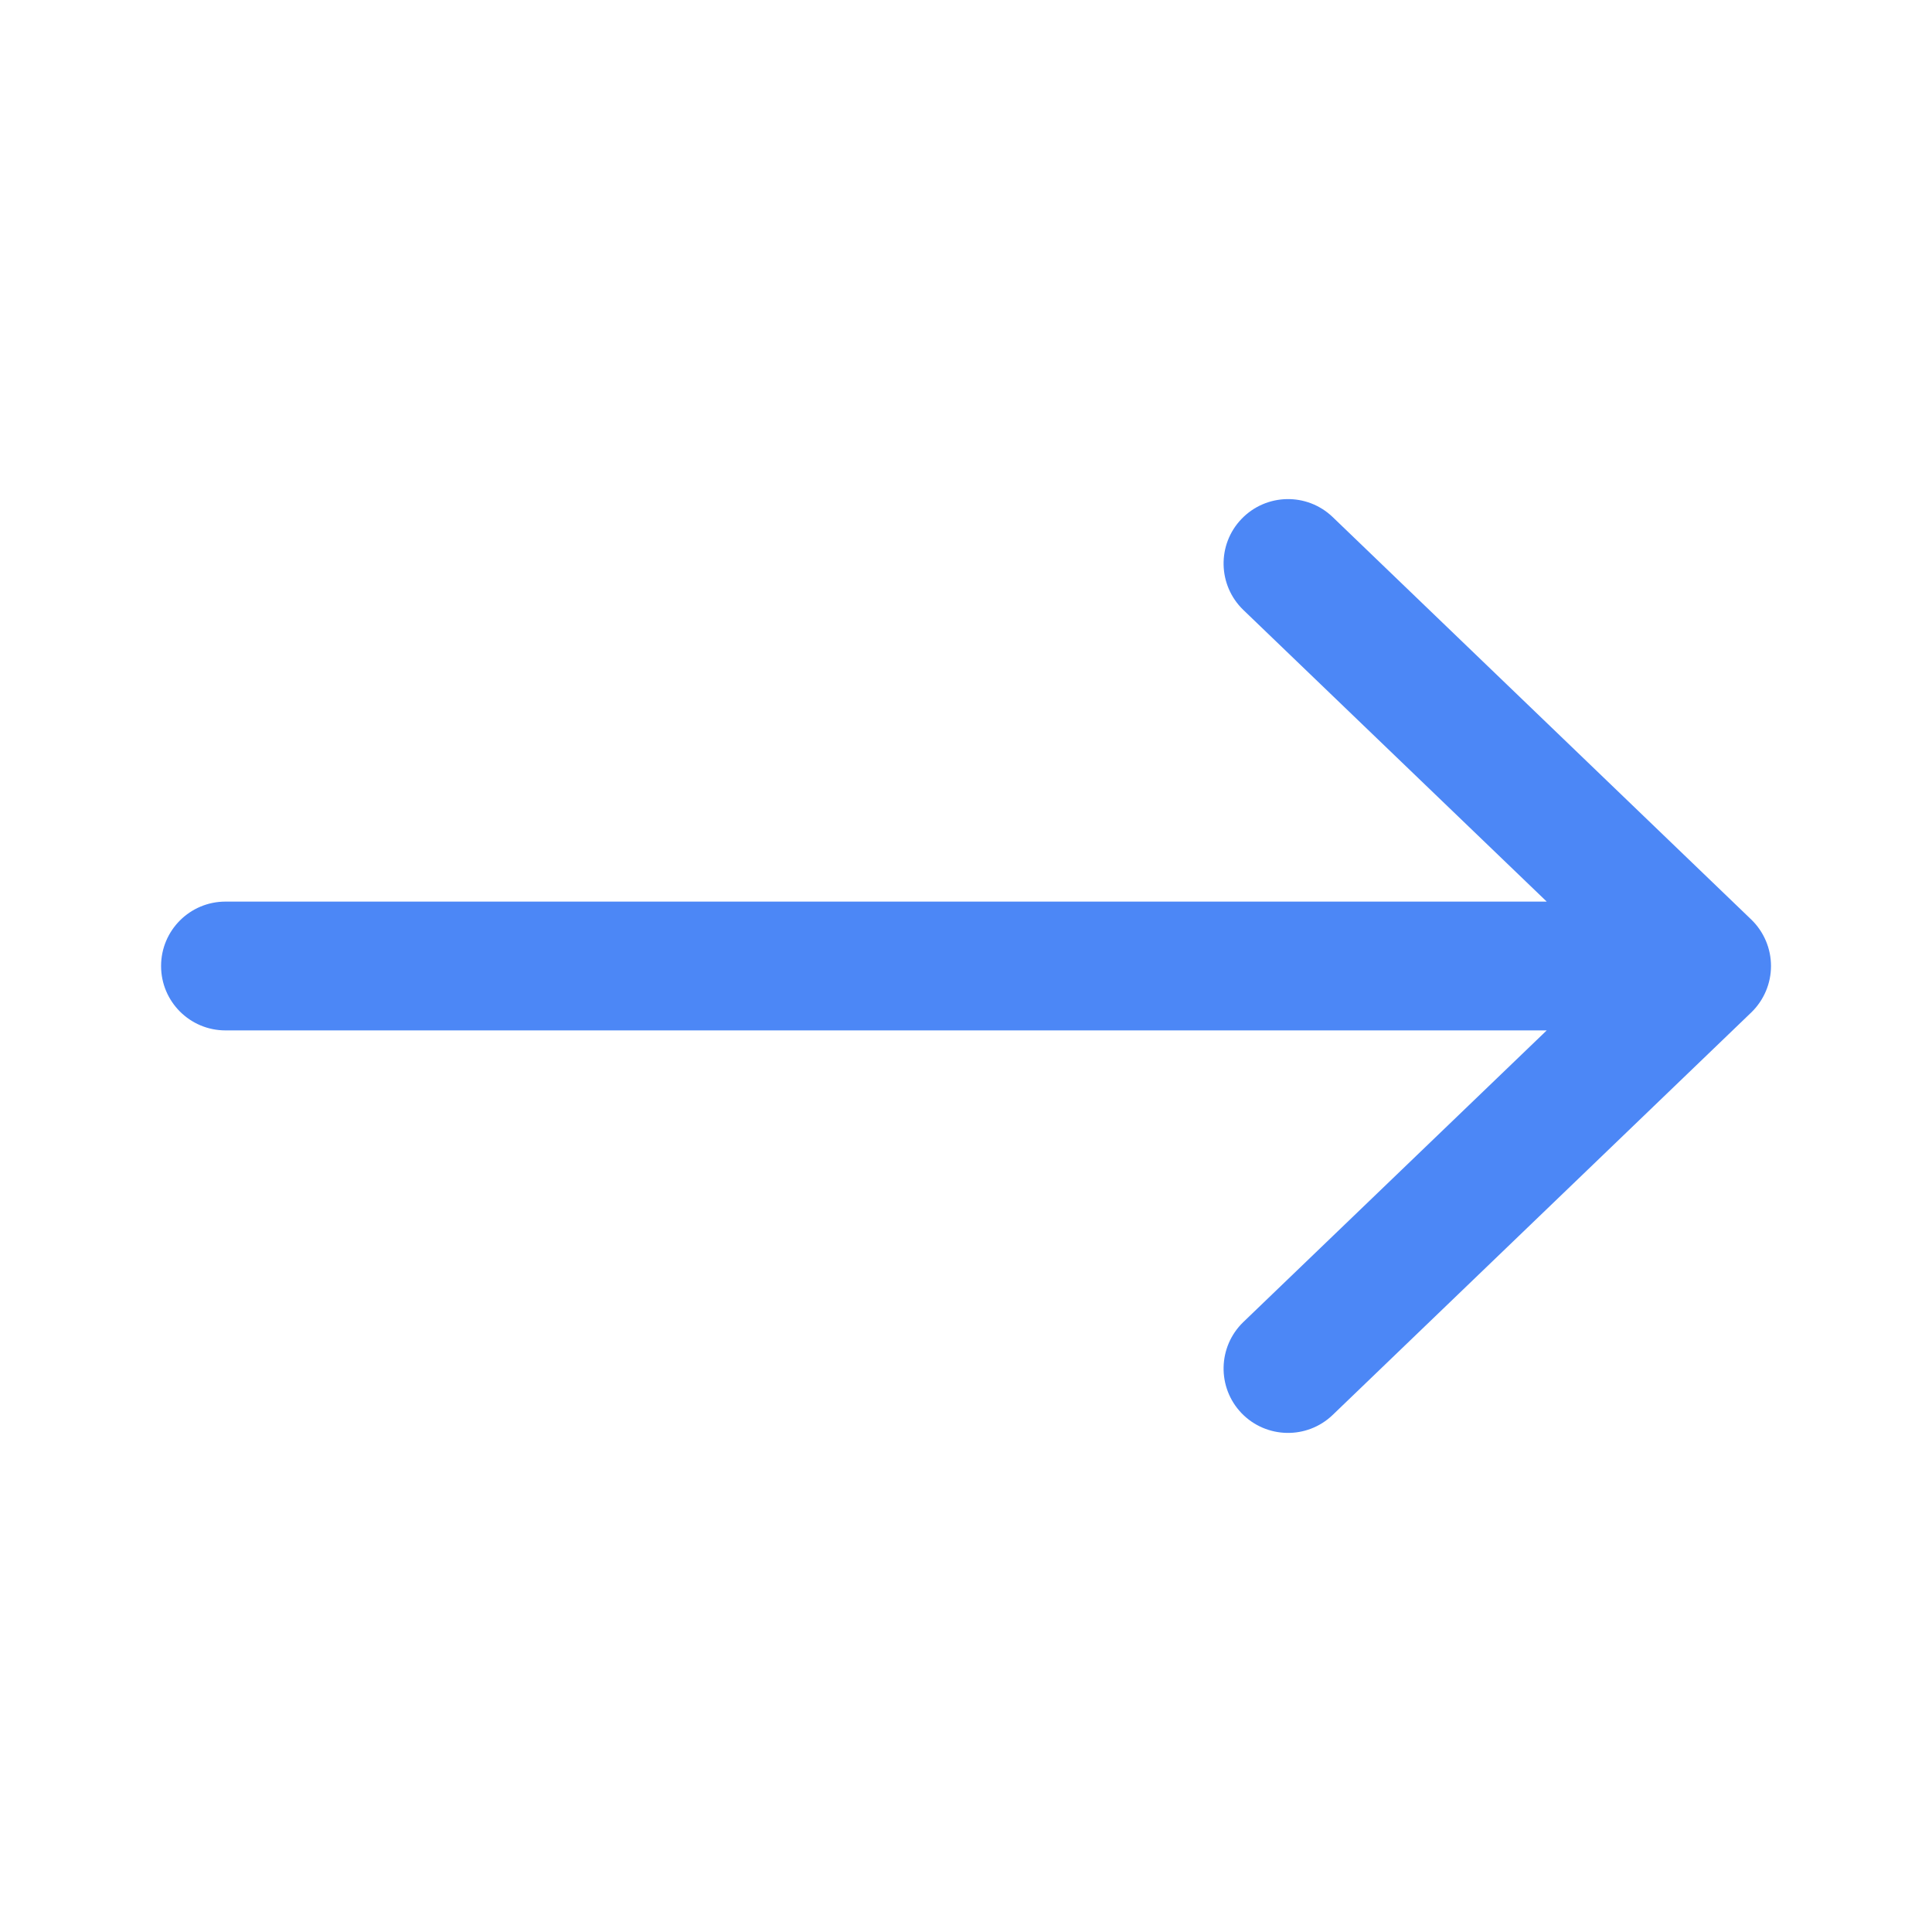
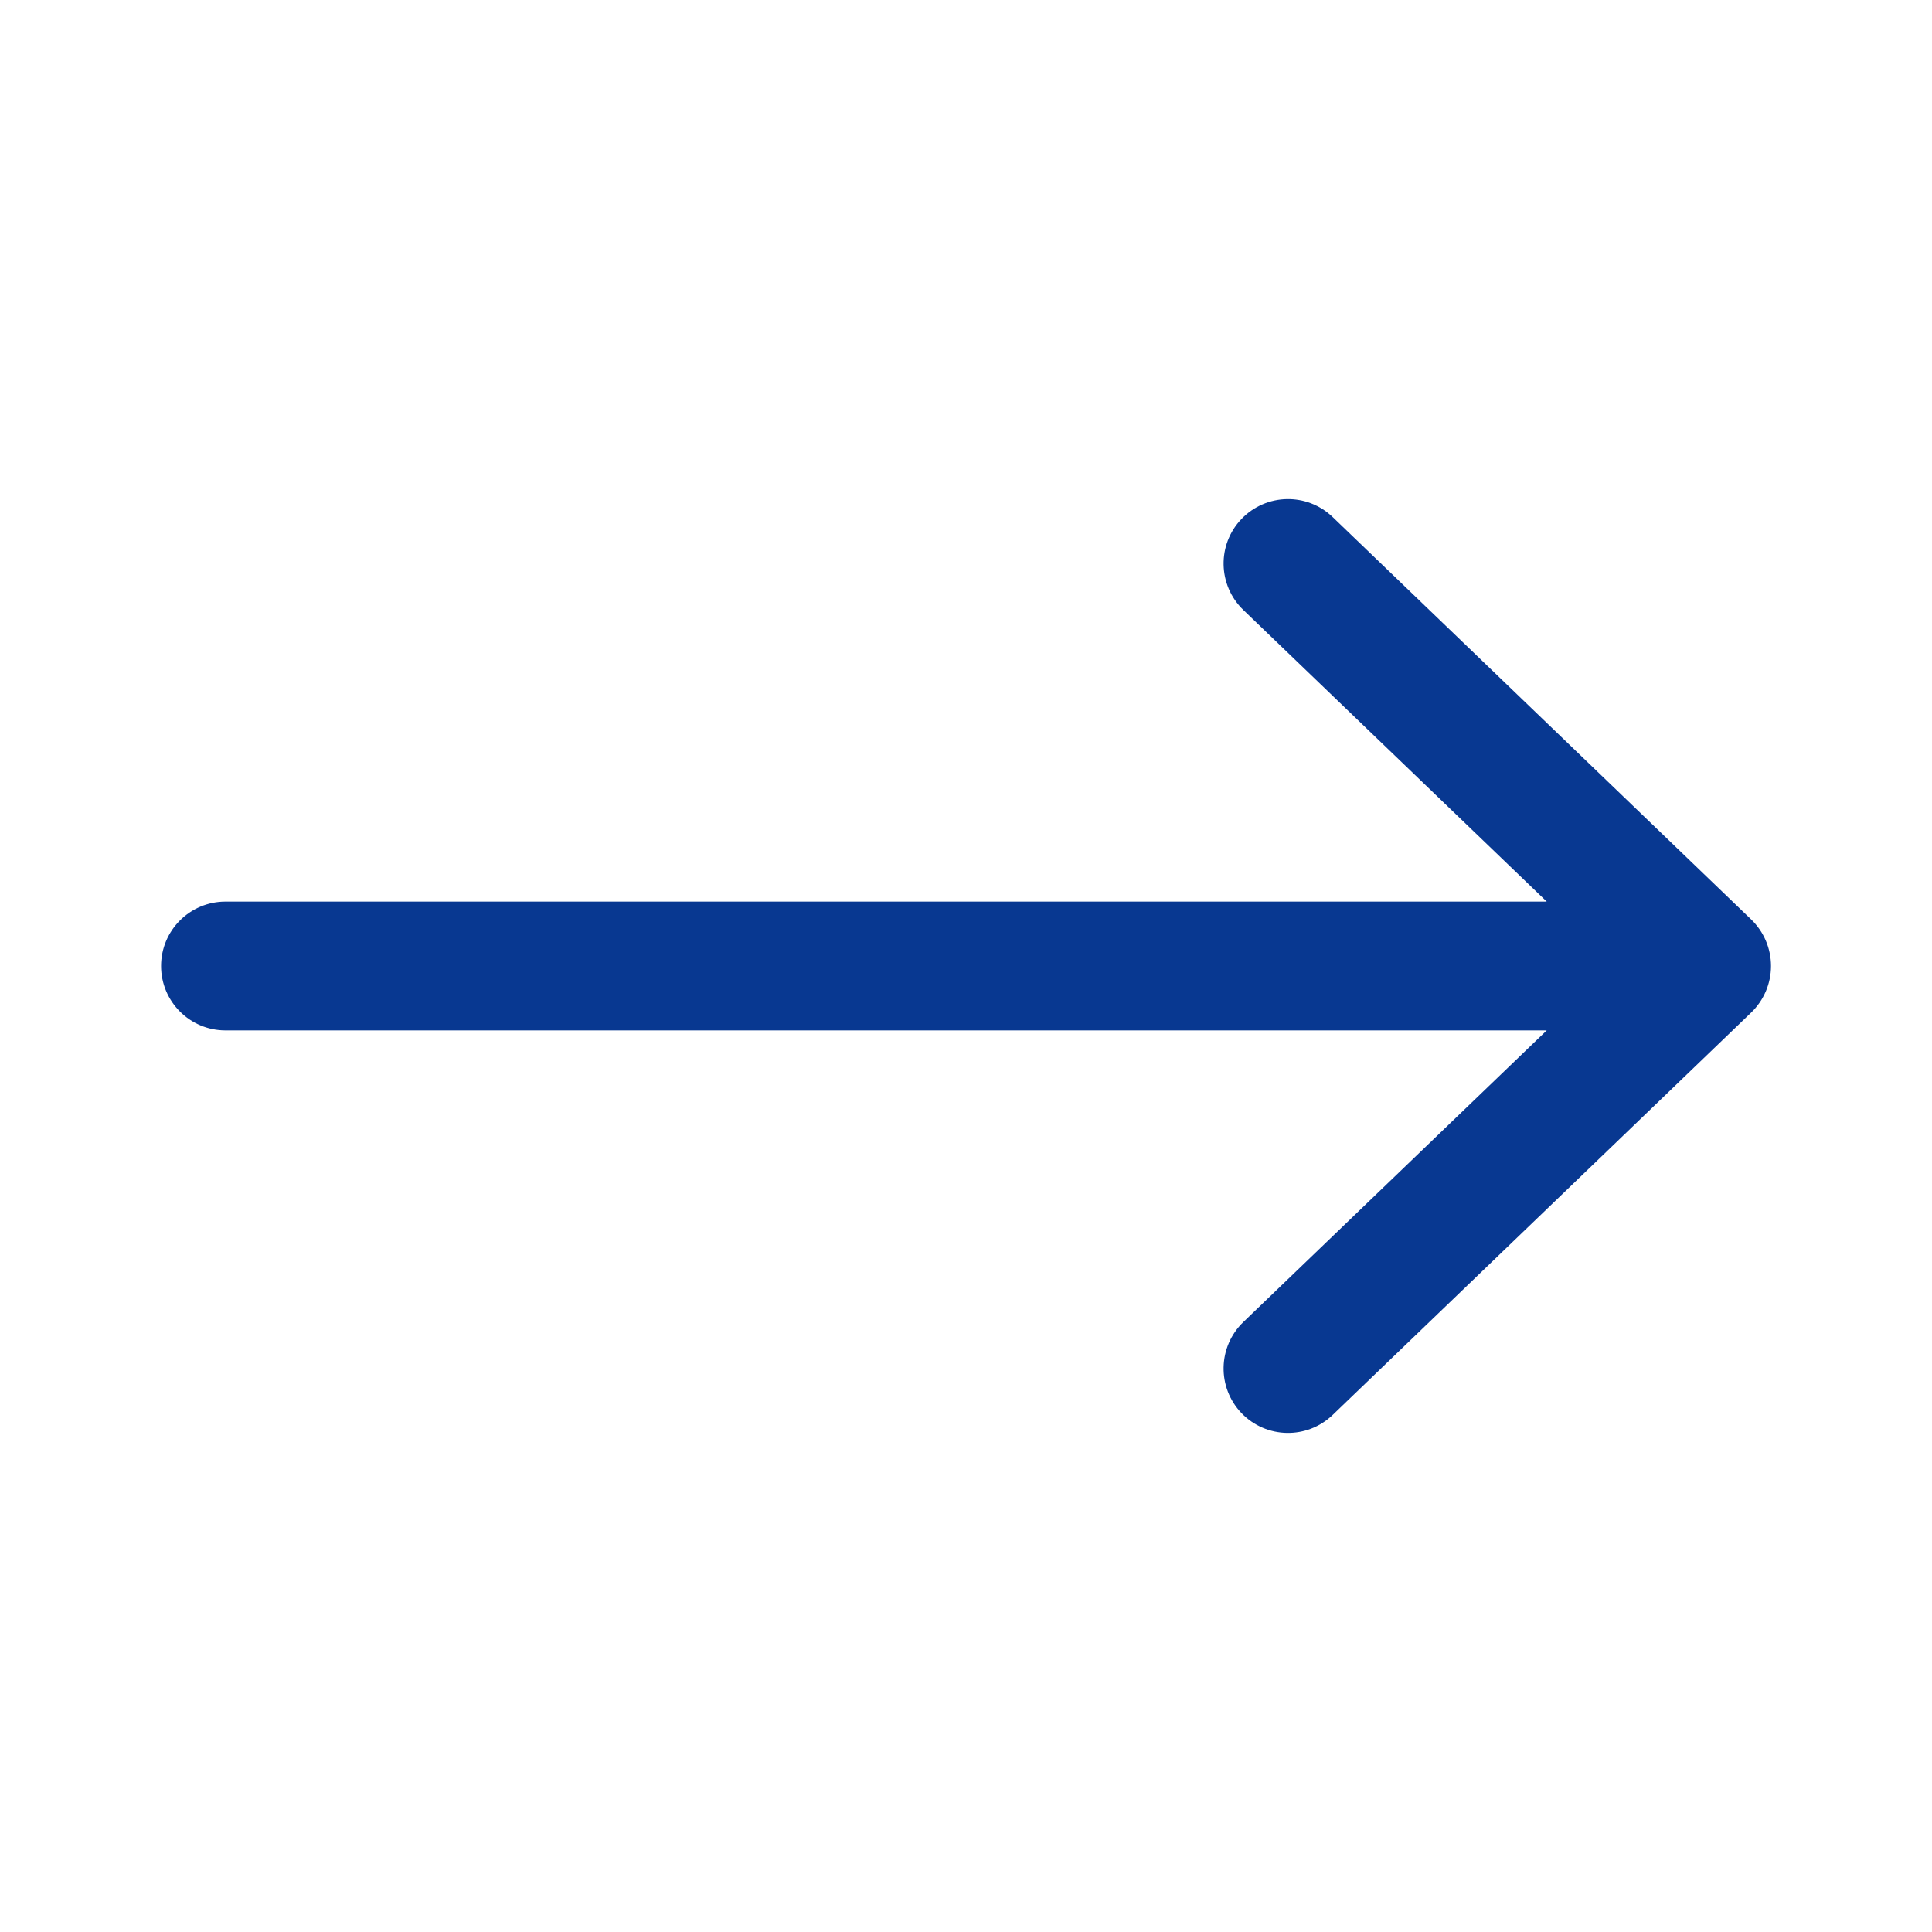
<svg xmlns="http://www.w3.org/2000/svg" width="24" height="24" viewBox="0 0 24 24" fill="none">
-   <path fill-rule="evenodd" clip-rule="evenodd" d="M22 12C22 12.218 21.911 12.426 21.755 12.577L16.555 17.577C16.236 17.883 15.73 17.873 15.423 17.555C15.117 17.236 15.127 16.73 15.445 16.423L19.214 12.8L2.801 12.8C2.359 12.8 2.001 12.442 2.001 12C2.001 11.558 2.359 11.2 2.801 11.2L19.214 11.2L15.445 7.577C15.127 7.27 15.117 6.764 15.423 6.446C15.73 6.127 16.236 6.117 16.555 6.423L21.755 11.423C21.911 11.574 22 11.782 22 12Z" fill="#4C87F6" />
+   <path fill-rule="evenodd" clip-rule="evenodd" d="M22 12C22 12.218 21.911 12.426 21.755 12.577L16.555 17.577C16.236 17.883 15.73 17.873 15.423 17.555C15.117 17.236 15.127 16.73 15.445 16.423L19.214 12.8L2.801 12.8C2.359 12.8 2.001 12.442 2.001 12C2.001 11.558 2.359 11.2 2.801 11.2L19.214 11.2L15.445 7.577C15.127 7.27 15.117 6.764 15.423 6.446C15.73 6.127 16.236 6.117 16.555 6.423L21.755 11.423C21.911 11.574 22 11.782 22 12Z" fill="#083891" />
</svg>
